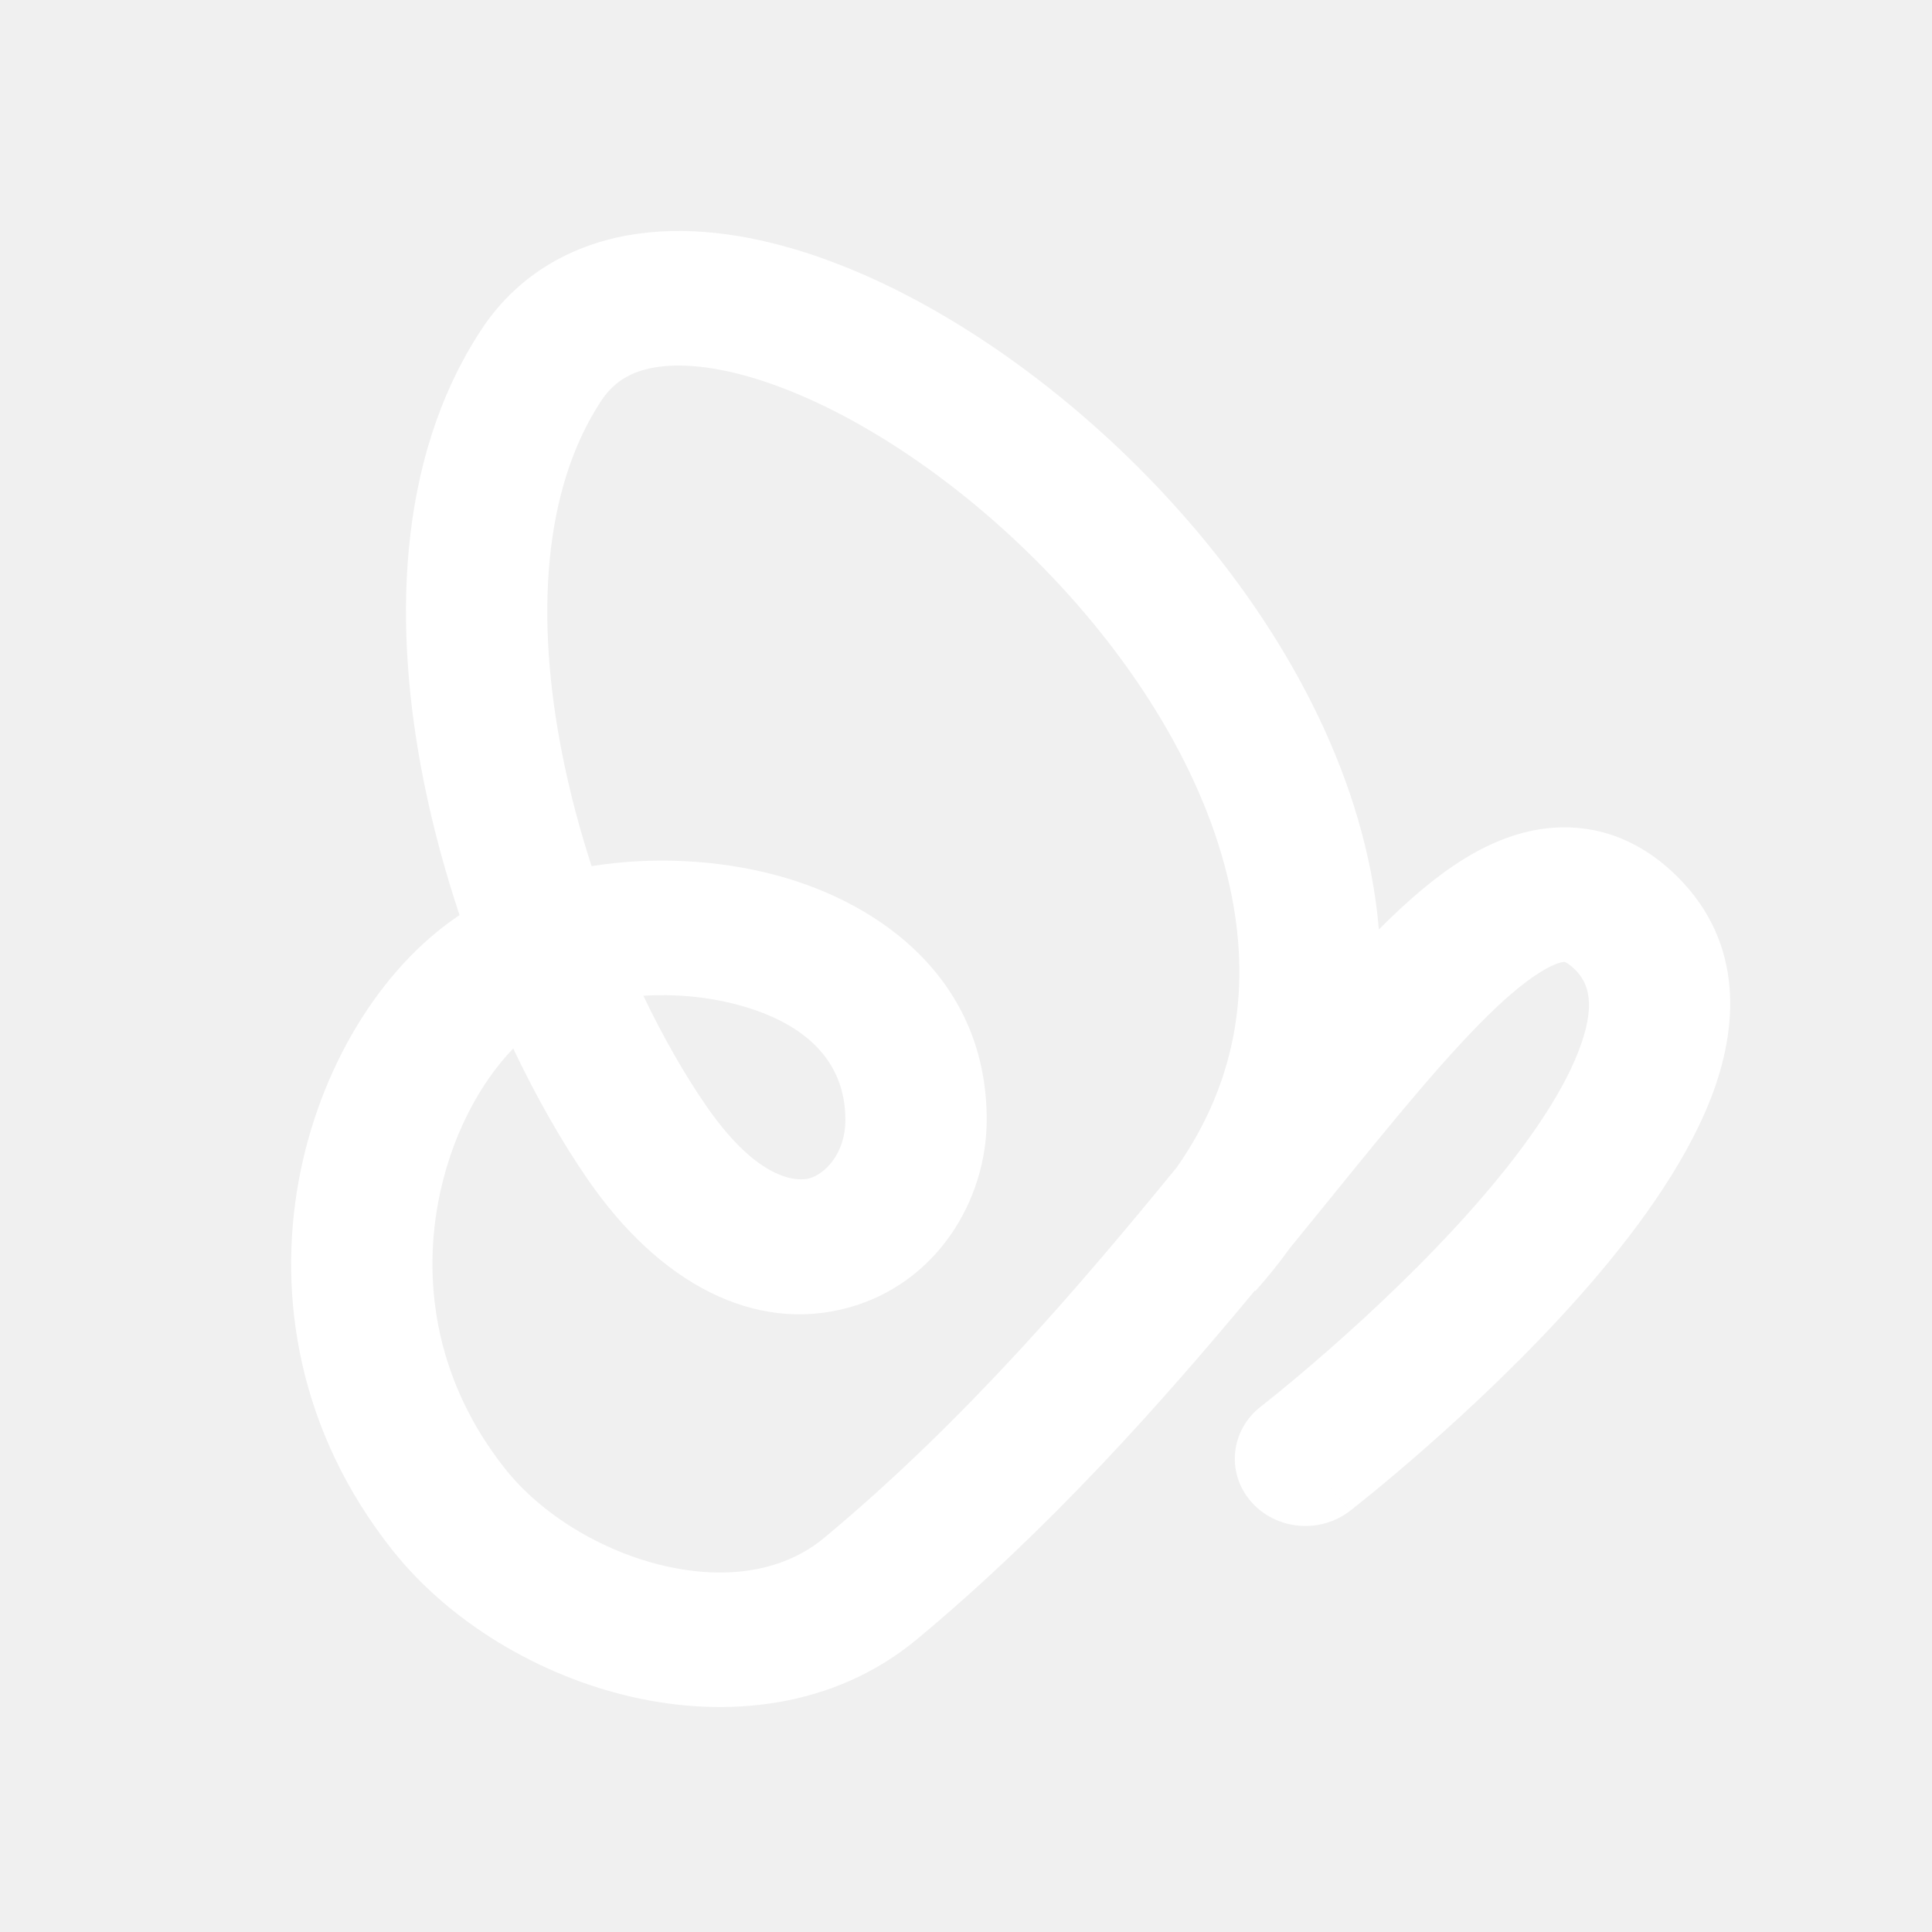
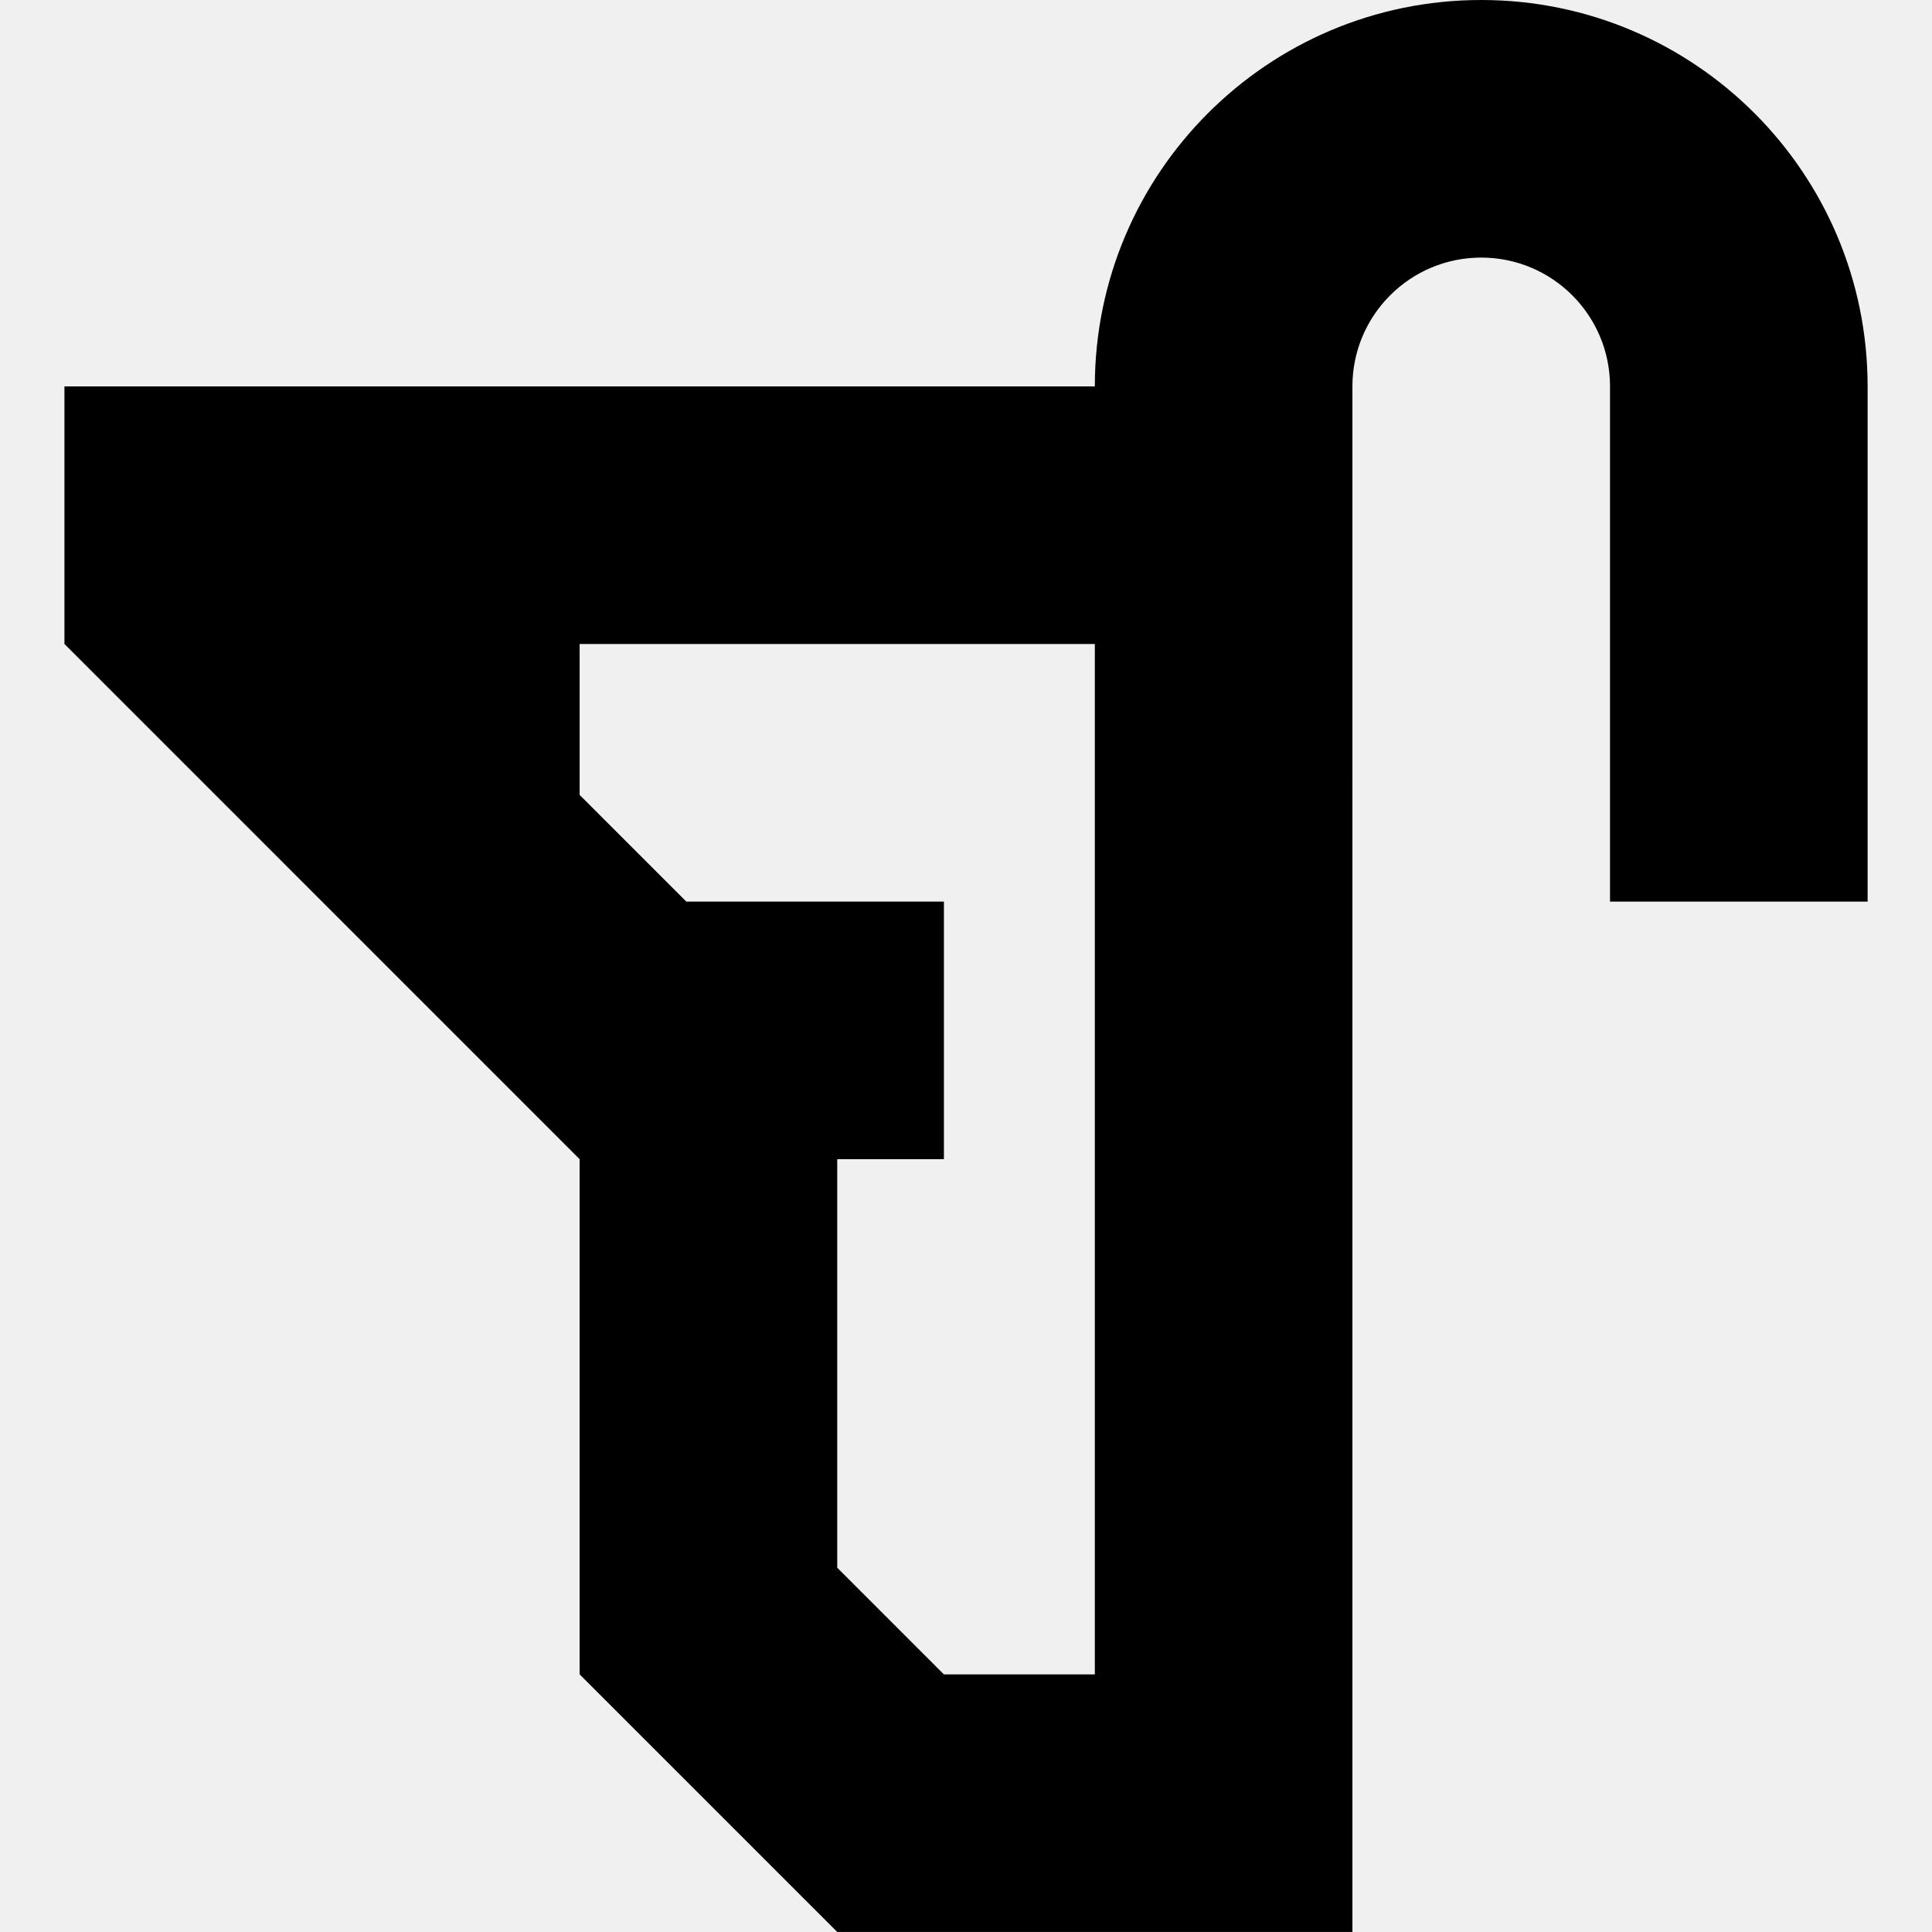
- <svg xmlns="http://www.w3.org/2000/svg" width="32" height="32" viewBox="0 0 700 700" fill="none">
-   <path d="M291.495 91.399C333.897 104.892 379.155 135.075 416.229 173.191C453.389 211.394 484.429 259.725 495.708 311.251C497.555 319.693 498.865 328.216 499.586 336.776C509.755 326.554 519.867 317.815 529.89 311.547C540.647 304.821 553.808 299.297 568.641 299.785C584.29 300.299 597.395 307.326 607.747 317.632C632.173 341.947 629.612 372.898 619.872 397.936C610.185 422.833 591.557 447.826 572.732 469.124C553.591 490.78 532.713 510.308 516.779 524.318C508.775 531.355 501.936 537.073 497.07 541.052C494.635 543.043 492.689 544.603 491.334 545.679C490.657 546.217 490.126 546.635 489.756 546.926C489.571 547.071 489.425 547.184 489.321 547.265C489.269 547.305 489.227 547.338 489.196 547.362C489.181 547.374 489.168 547.385 489.157 547.393C489.153 547.397 489.147 547.401 489.144 547.403C489.134 547.4 488.837 547.06 473.001 528.499L489.135 547.411C478.157 555.911 462.033 554.334 453.122 543.89C444.213 533.448 445.887 518.094 456.861 509.592C456.863 509.591 456.865 509.588 456.869 509.586C456.88 509.577 456.902 509.561 456.933 509.536C456.997 509.487 457.101 509.404 457.245 509.292C457.533 509.066 457.979 508.715 458.569 508.247C459.749 507.31 461.506 505.901 463.742 504.073C468.216 500.414 474.589 495.088 482.073 488.508C497.114 475.284 516.315 457.282 533.578 437.75C551.157 417.862 565.26 398.01 571.859 381.048C578.403 364.227 575.681 356.302 570.724 351.367C568.928 349.579 567.744 348.902 567.267 348.676C566.888 348.496 566.811 348.52 566.804 348.52C566.605 348.513 563.971 348.537 557.953 352.3C545.161 360.299 528.815 377.492 506.807 403.867C494.927 418.106 481.871 434.435 467.547 451.957C463.709 457.28 459.503 462.538 454.91 467.717L454.702 467.549C420.808 508.347 380.37 553.856 332.335 593.848C301.853 619.226 262.656 622.597 228.642 614.743C194.834 606.936 162.658 587.448 142.217 561.686C108.054 518.631 100.57 469.801 108.223 427.836C115.56 387.606 137.391 351.005 166.502 331.557C161.248 315.813 156.813 299.49 153.519 283.013C142.593 228.368 143.239 167.031 174.28 119.619C186.922 100.31 205.846 89.153 227.387 85.277C248.1 81.55 270.278 84.648 291.495 91.399ZM378.642 206.356C345.773 172.563 307.463 147.917 275.208 137.654C259.096 132.527 246.171 131.514 236.828 133.195C228.314 134.727 222.227 138.497 217.721 145.38C196.712 177.468 193.858 224.004 203.82 273.827C206.532 287.394 210.127 300.834 214.345 313.817C236.45 310.276 260.156 311.463 281.22 317.11C319.621 327.403 357.501 355.419 357.501 405.654C357.501 435.255 339.111 465.136 307.278 473.815C273.211 483.103 238.854 464.822 213.105 427.541C203.716 413.947 194.443 397.766 185.947 379.89C174.028 392.223 163.08 411.953 158.673 436.118C153.128 466.518 158.514 501.286 183.085 532.253C195.993 548.522 217.742 562.031 240.771 567.349C263.594 572.619 284.147 569.24 298.664 557.154C349.383 514.927 390.709 466.547 426.366 422.952C448.879 390.86 453.195 356.06 445.578 321.265C436.703 280.718 411.425 240.06 378.642 206.356ZM306.296 405.722C306.296 384.769 292.223 370.736 267.284 364.051C256.012 361.03 244.156 360.087 233.095 360.771C240.361 375.935 248.168 389.513 255.897 400.704C275.647 429.298 289.989 427.822 293.247 426.934C298.737 425.437 306.296 418.161 306.296 405.722Z" fill="white" />
+ <svg xmlns="http://www.w3.org/2000/svg" width="32" height="32" viewBox="0 0 291.45 312.27" fill="none">
+   <path d="m229 0a62.454 62.454 0 0 1 62.453 62.453v83.271h-41.635v-83.271a20.818 20.818 0 0 0-20.818-20.818 20.818 20.818 0 0 0-20.818 20.818h-41.635a62.454 62.454 0 0 1 62.453-62.453zm-20.818 62.455 2e-3 249.81h-83.271l-41.637-41.635v-83.271l-83.271-83.271v-41.635zm-41.635 41.635h-83.271v24.391l17.244 17.244h41.637v41.637h-17.244v66.025l17.244 17.246h24.391z" fill="black" />
</svg>
